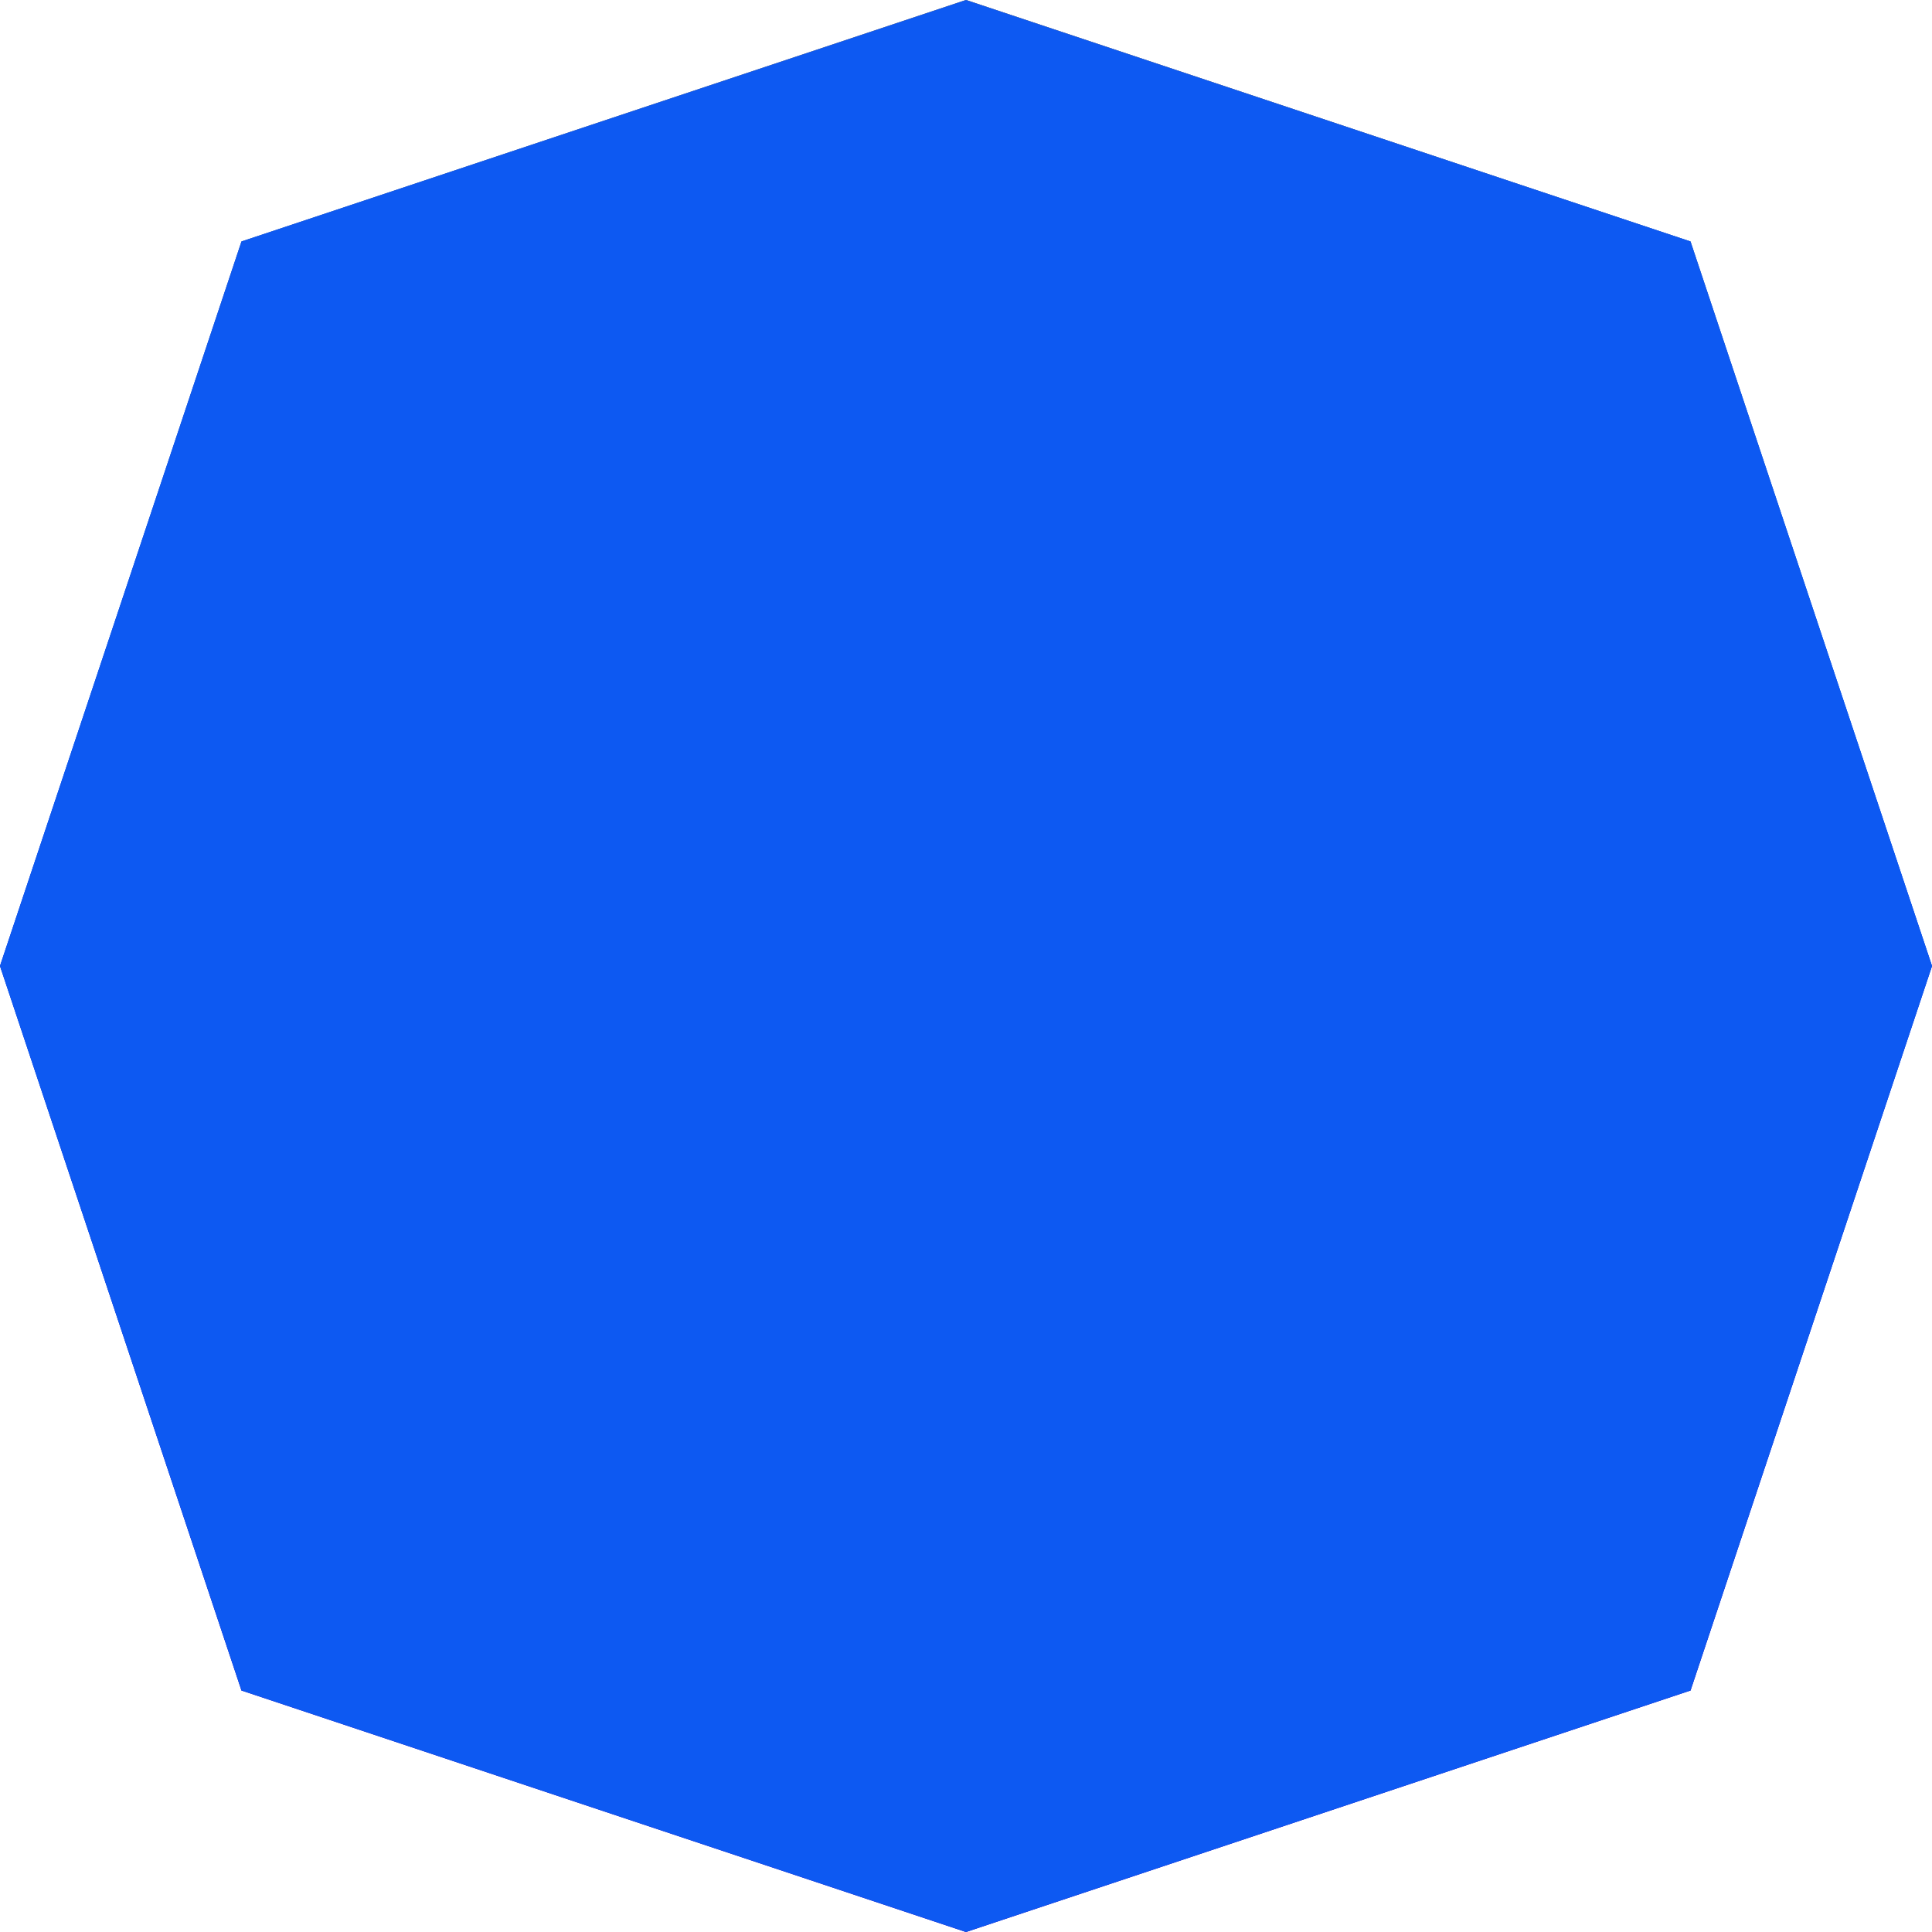
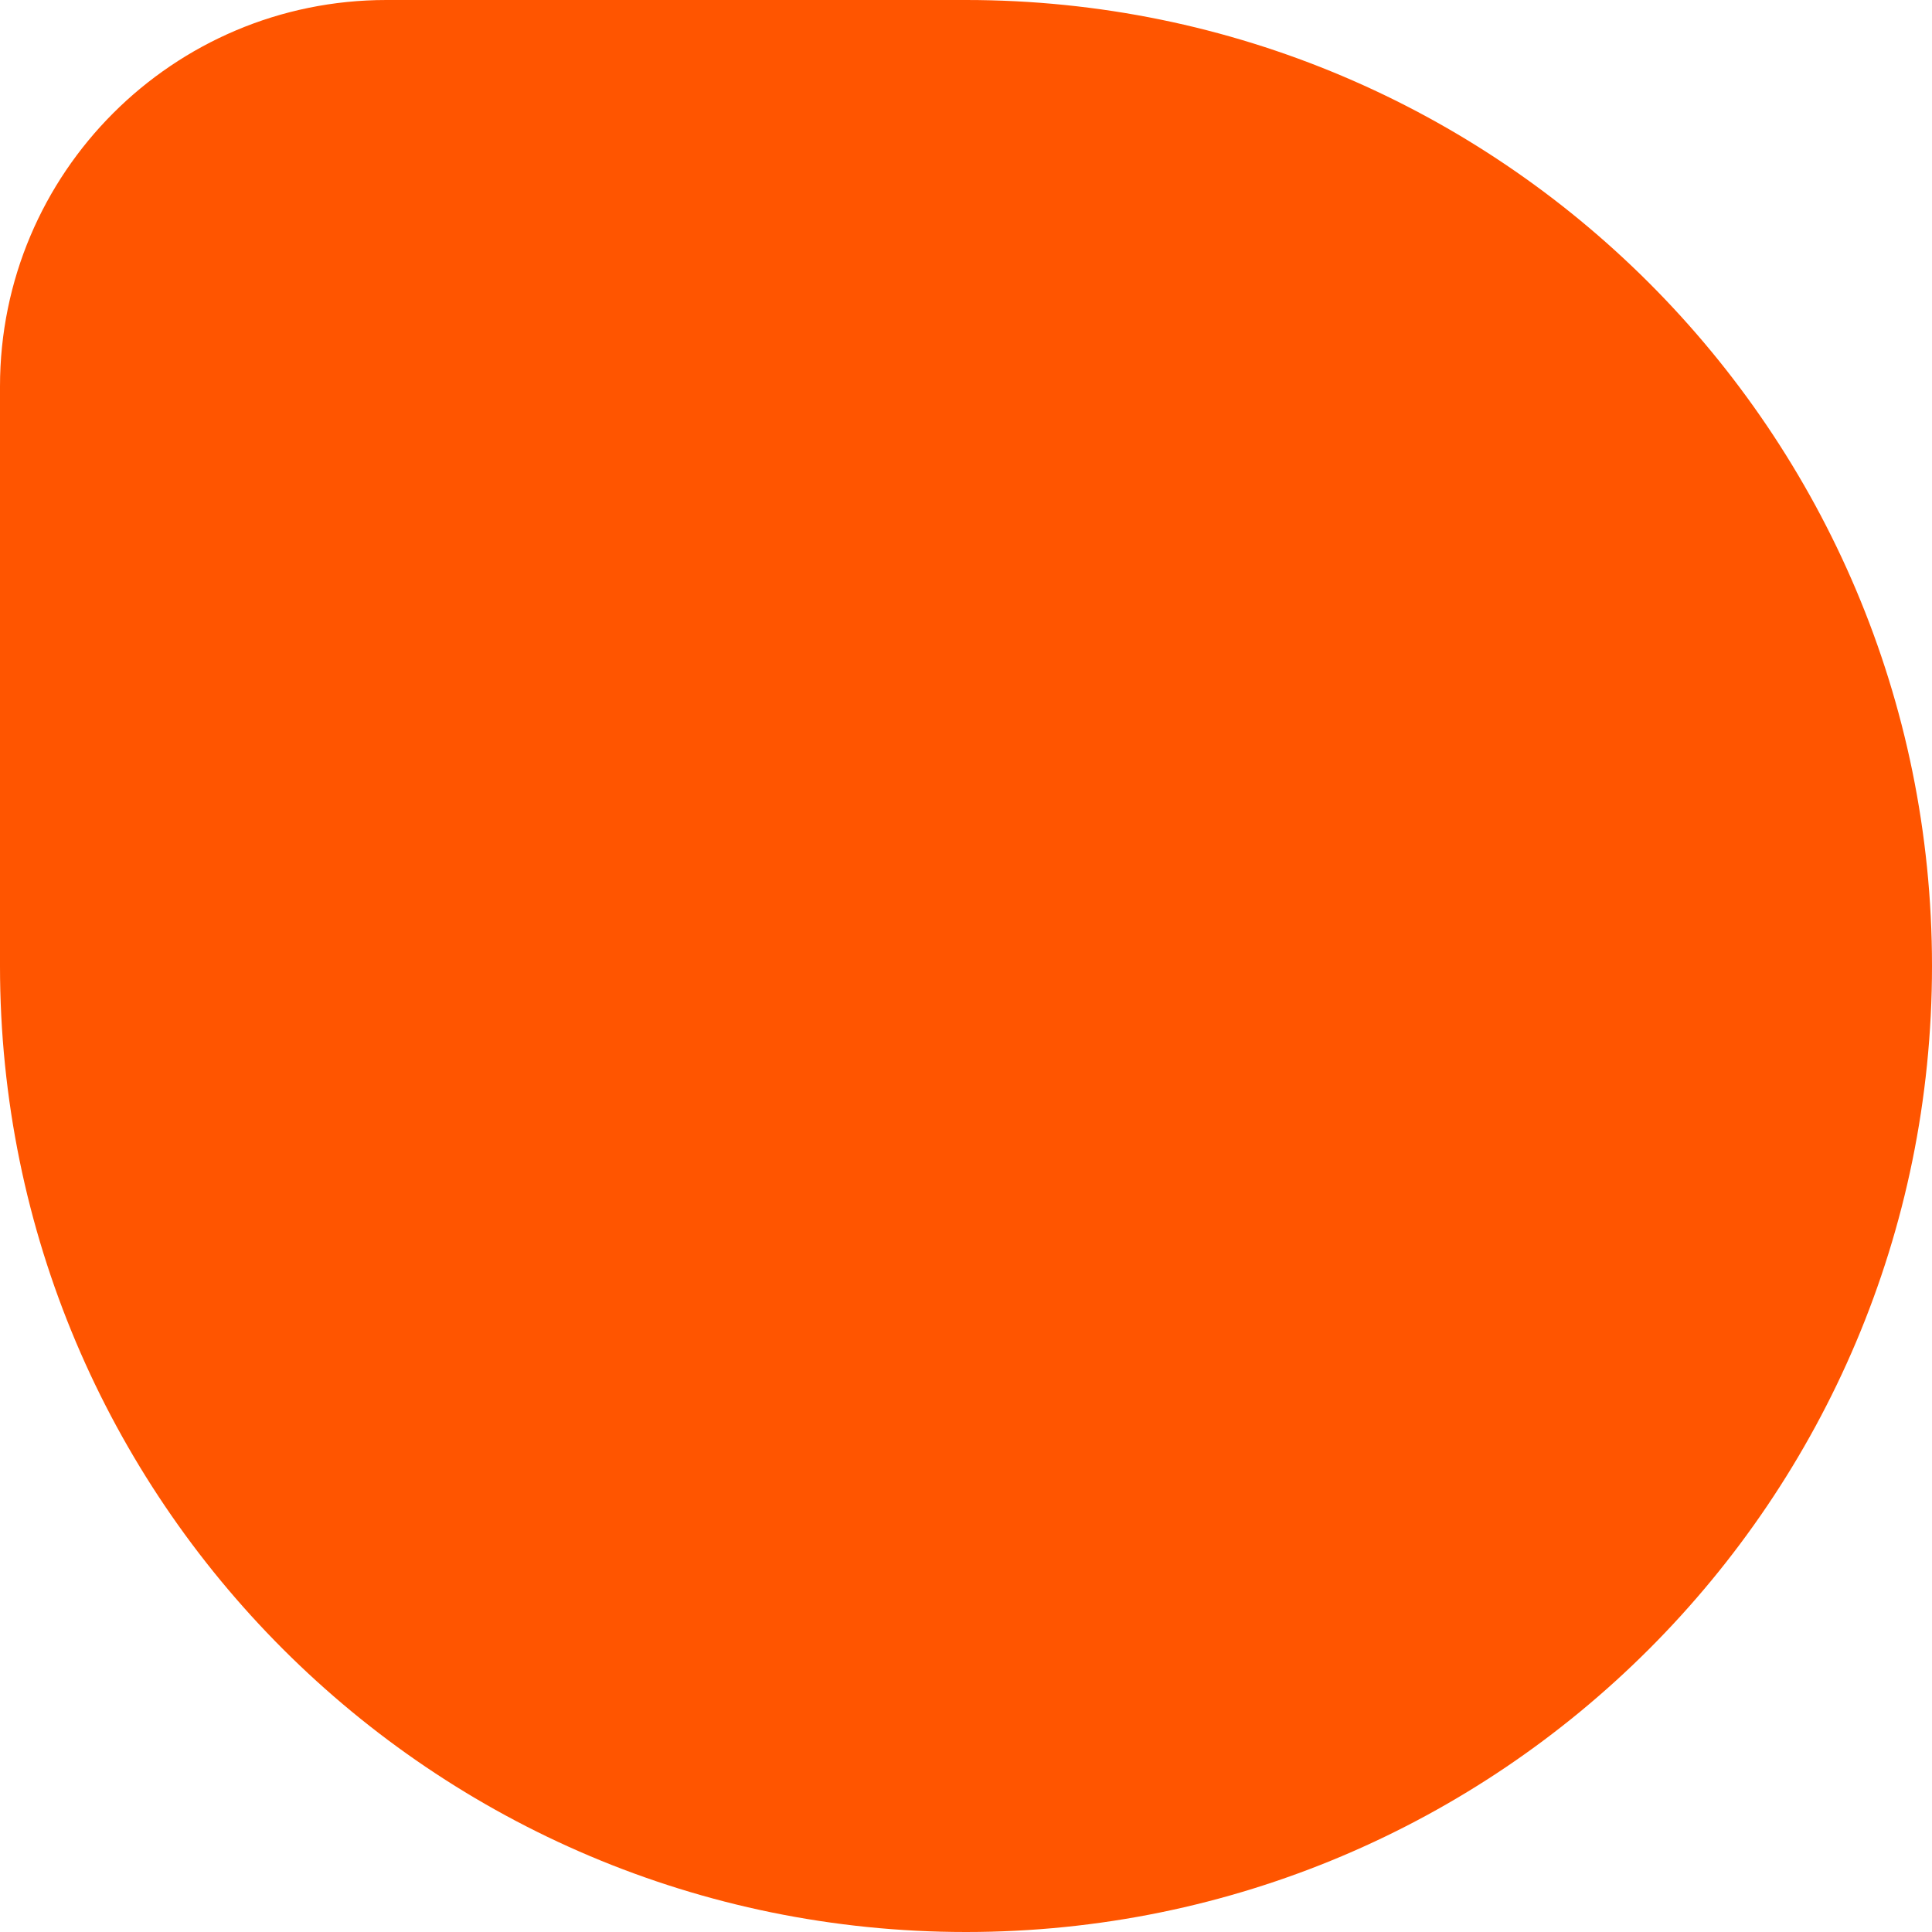
- <svg xmlns="http://www.w3.org/2000/svg" width="16" height="16" viewBox="0 0 16 16" fill="none">
-   <path d="M14 2L8 0L2 2L0 8L2 14L8 16L14 14L16 8L14 2Z" fill="#0d59f2" />
-   <path d="M14 2L8 0L2 2L0 8L2 14L8 16L14 14L16 8L14 2Z" fill="url(#paint0_radial_582_162)" />
-   <path d="M14 2L8 0L2 2L0 8L2 14L8 16L14 14L16 8L14 2Z" fill="#0d59f2" />
-   <defs>
-     <radialGradient id="paint0_radial_582_162" cx="0" cy="0" r="1" gradientUnits="userSpaceOnUse" gradientTransform="translate(8 1.5) rotate(90) scale(14.5)">
-       <stop stop-color="#FF9D00" />
-       <stop offset="0.6" stop-color="#0d59f2" />
-       <stop offset="1" stop-color="#5600B3" />
-     </radialGradient>
-   </defs>
+ <svg xmlns="http://www.w3.org/2000/svg" width="20" height="20" viewBox="0 0 20 20" fill="none">
+   <path d="M0 4C0 1.791 1.791 0 4 0H10C15.523 0 20 4.477 20 10V10C20 15.523 15.523 20 10 20V20C4.477 20 0 15.523 0 10V4Z" fill="#FF5500" />
</svg>
